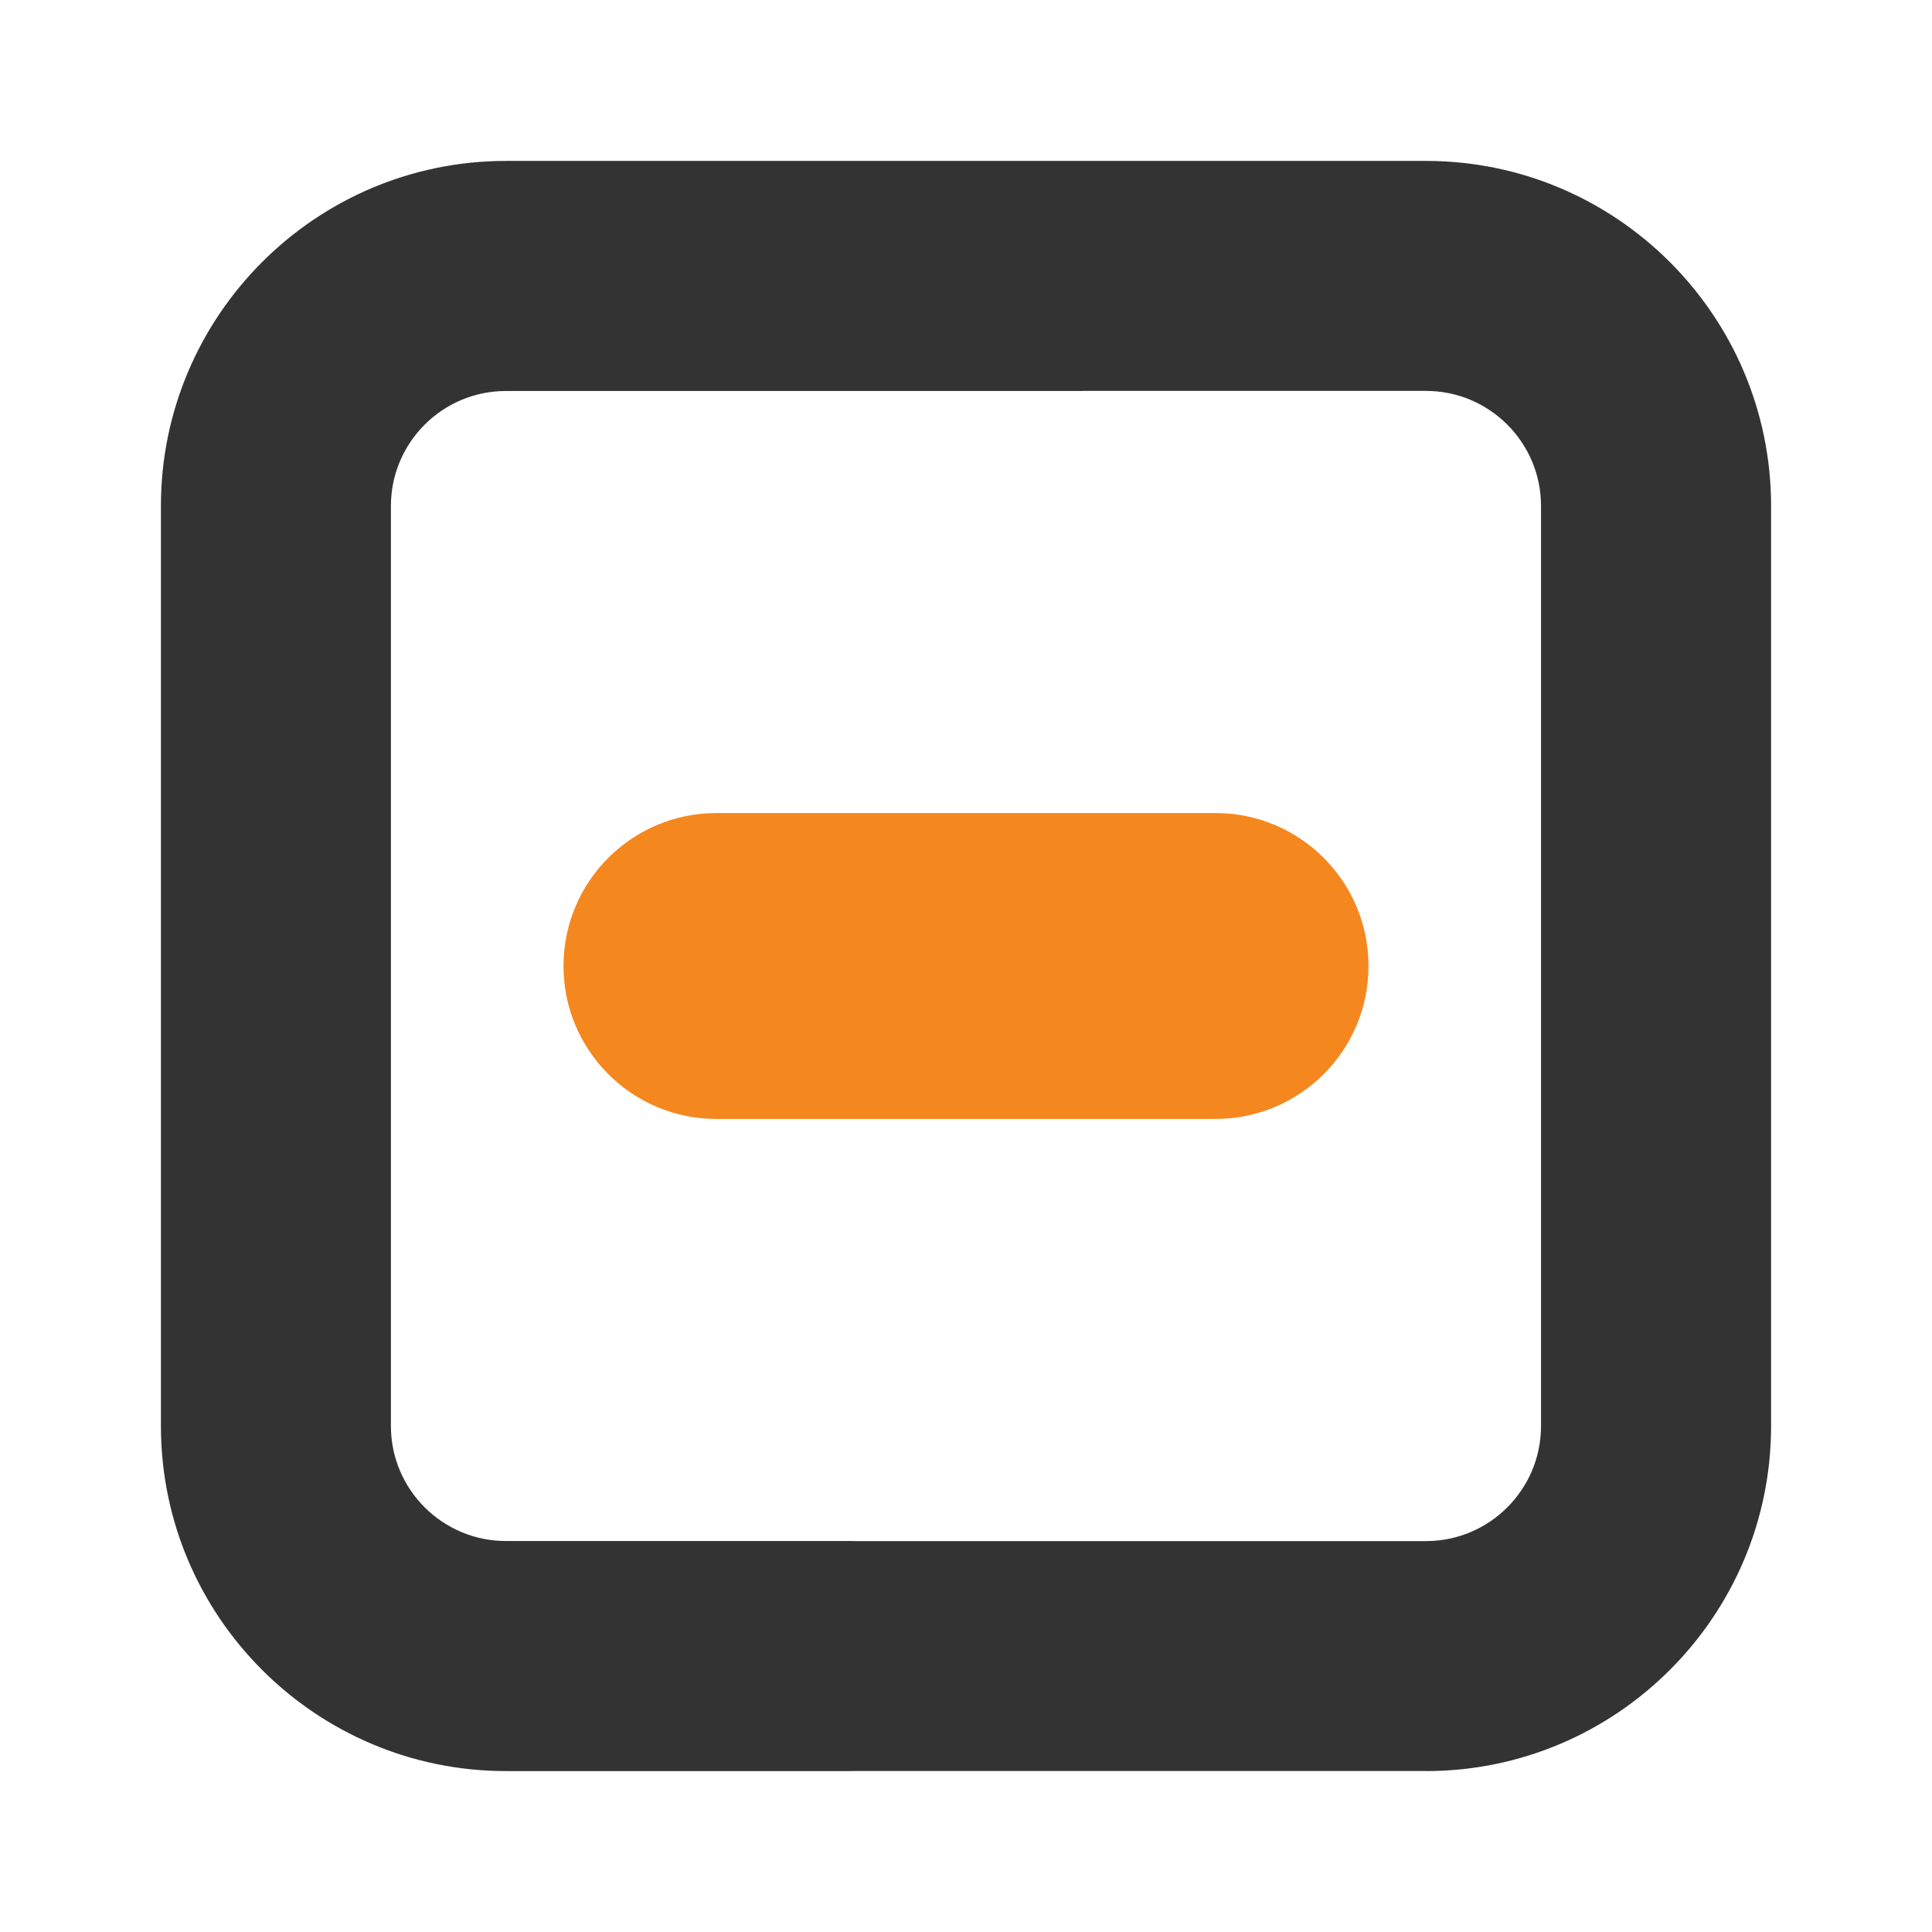
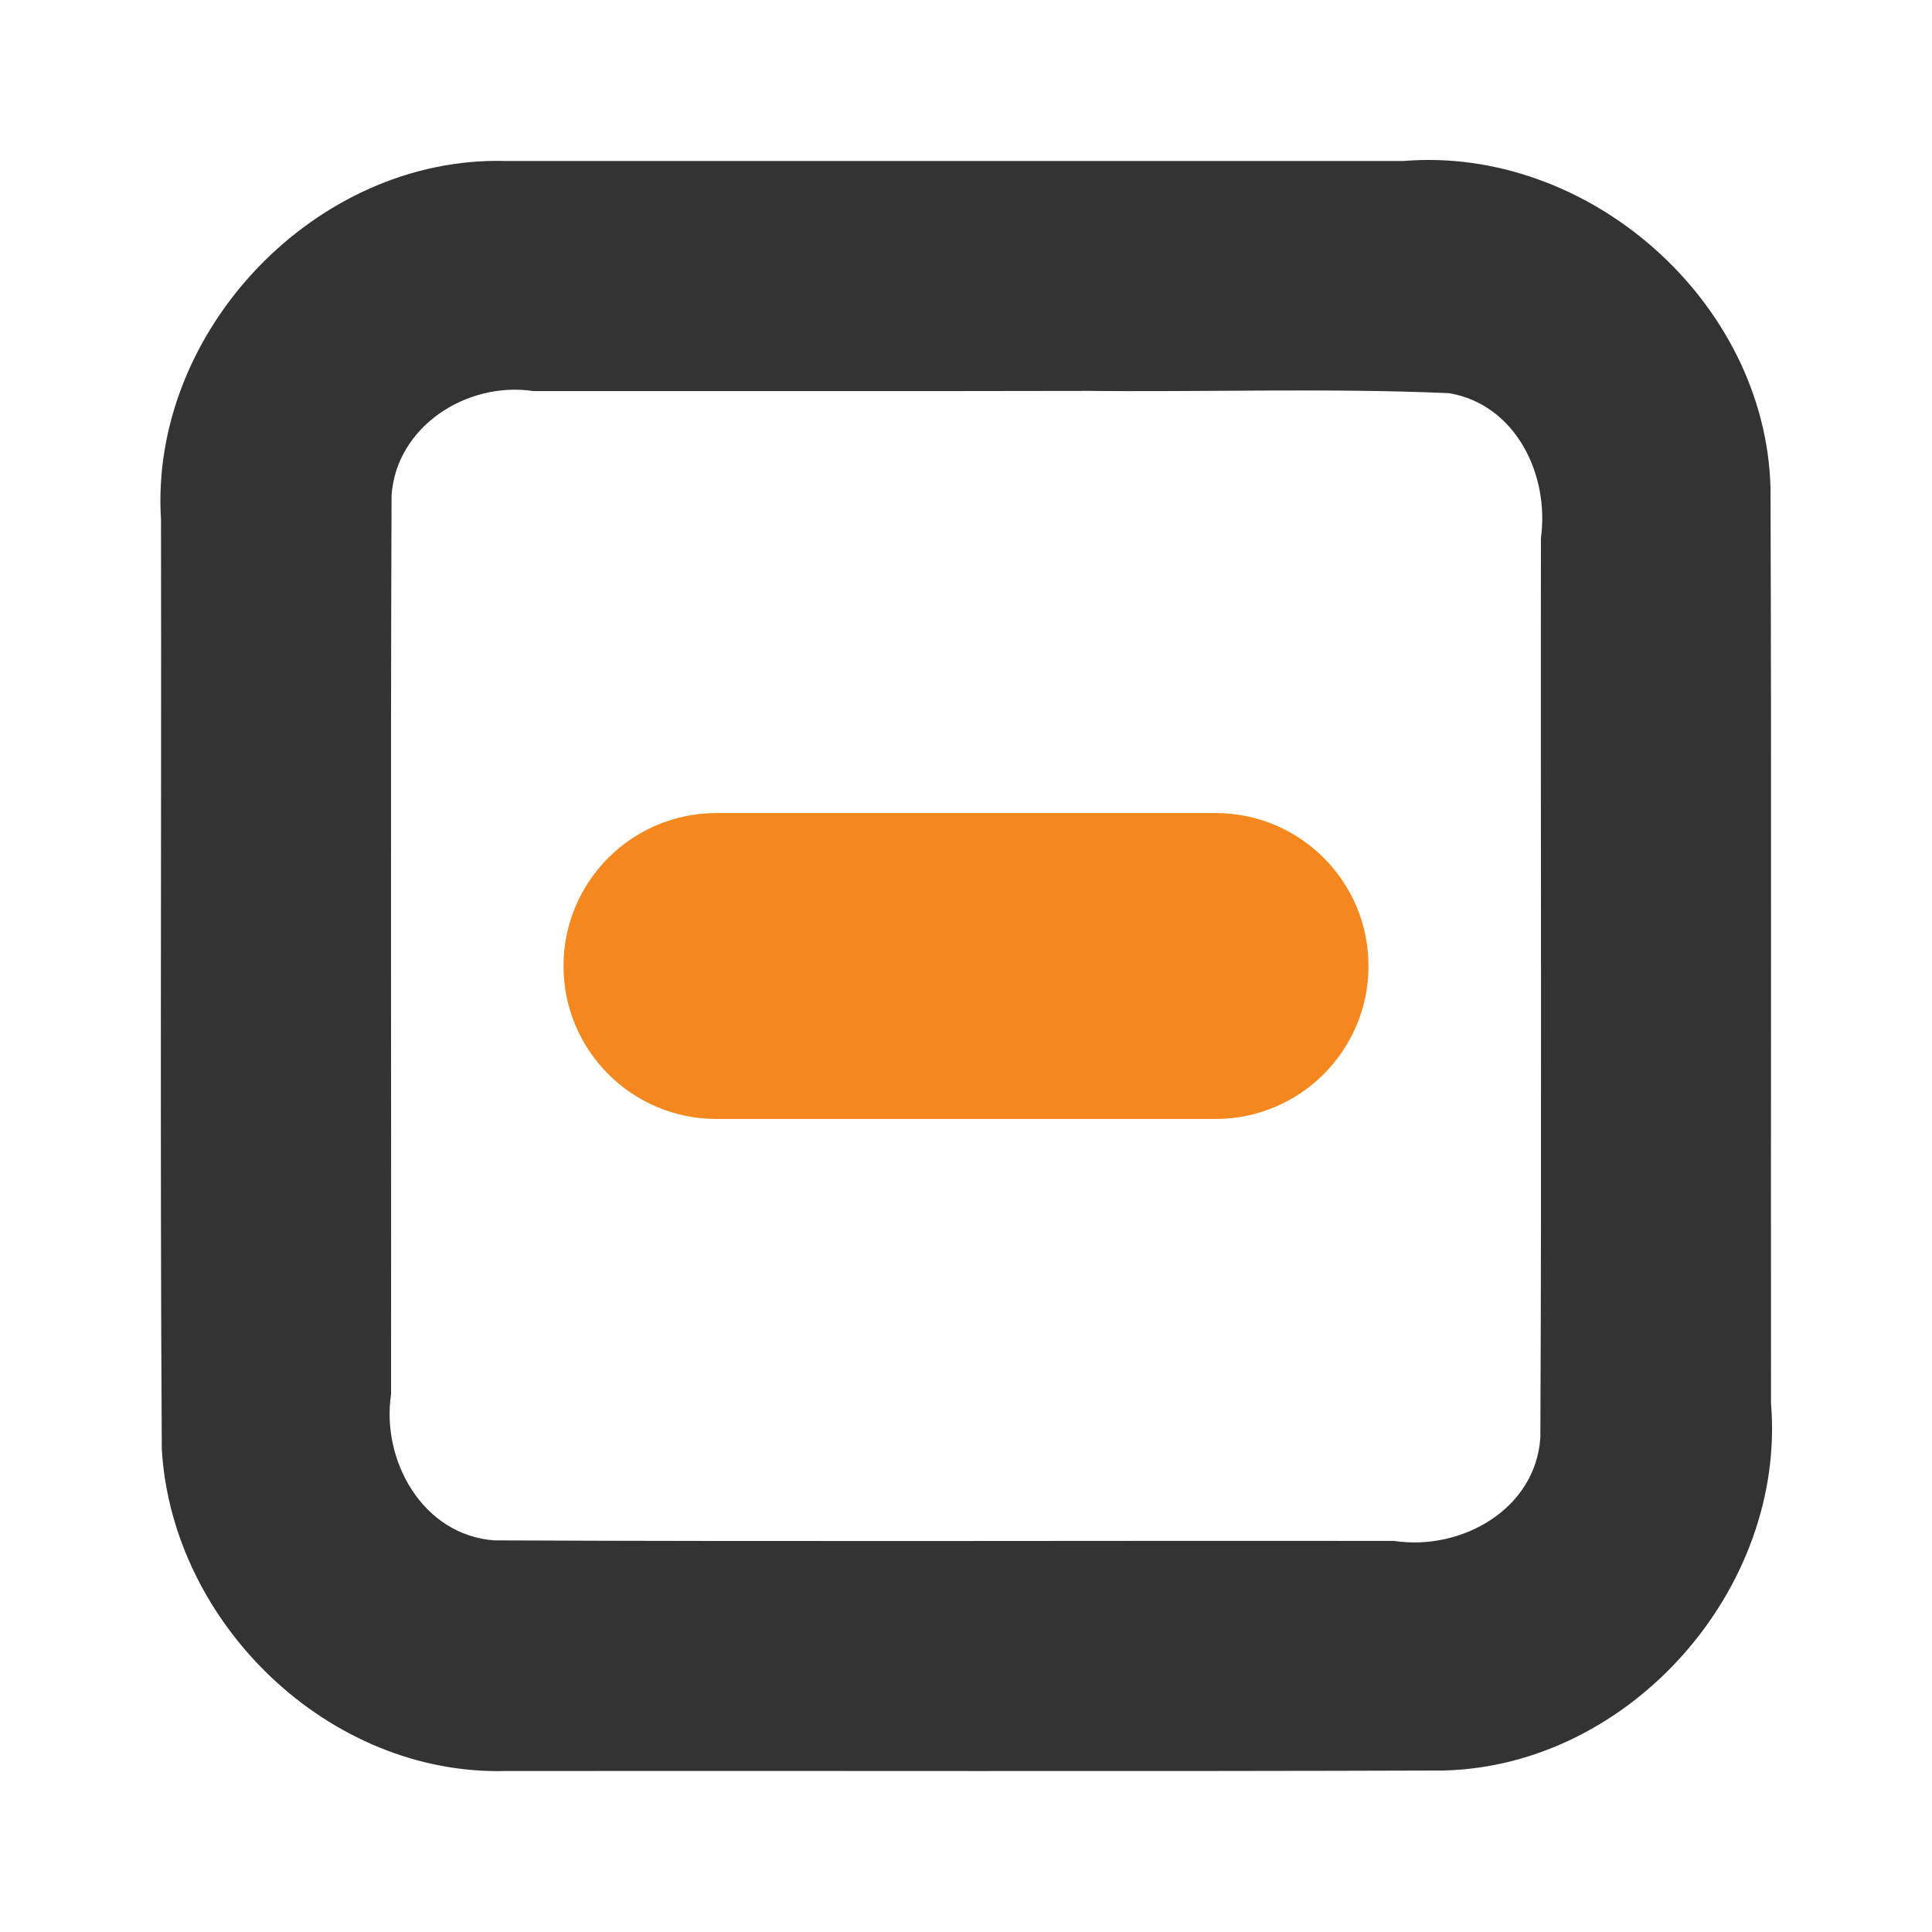
<svg xmlns="http://www.w3.org/2000/svg" width="24" height="24" version="1.2" viewBox="0 0 24 24" id="svg973">
  <defs id="defs977" />
-   <path d="m2 17.714v-11.429c0-2.363 1.923-4.286 4.286-4.286h11.429c2.363 0 4.286 1.923 4.286 4.286v7.143c0 0.79-0.64 1.429-1.429 1.429-0.789 0-1.429-0.639-1.429-1.429v-7.143c0-0.789-0.641-1.429-1.429-1.429h-11.429c-0.787 0-1.429 0.64-1.429 1.429v11.429c0 0.789 0.641 1.429 1.429 1.429h4.286c0.789 0 1.429 0.639 1.429 1.429s-0.64 1.429-1.429 1.429h-4.286c-2.363 0-4.286-1.923-4.286-4.286zm15.714 4.286h-11.429c-2.363 0-4.286-1.923-4.286-4.286v-11.429c0-2.363 1.923-4.286 4.286-4.286h7.143c0.79 0 1.429 0.64 1.429 1.429 0 0.789-0.639 1.429-1.429 1.429h-7.143c-0.789 0-1.429 0.641-1.429 1.429v11.429c0 0.787 0.64 1.429 1.429 1.429h11.429c0.789 0 1.429-0.641 1.429-1.429v-4.286c0-0.789 0.639-1.429 1.429-1.429s1.429 0.64 1.429 1.429v4.286c0 2.363-1.923 4.286-4.286 4.286z" fill="#333" stroke-width="1.429" id="path969" />
+   <path id="path969" style="fill:#333333;fill-opacity:1" d="M 6.285,2 C 3.93,1.932 1.853,4.112 2,6.455 2.007,10.305 1.986,14.156 2.01,18.005 2.14,20.174 4.087,22.059 6.285,22 c 3.883,-0.004 7.767,0.007 11.65,-0.006 C 20.253,21.936 22.191,19.735 22,17.432 21.996,13.643 22.007,9.854 21.994,6.065 21.936,3.747 19.735,1.809 17.432,2 13.716,2 10.001,2 6.285,2 Z m 7.162,2.855 c 1.518,0.018 3.04,-0.037 4.555,0.029 0.832,0.143 1.247,1.02 1.14,1.797 -0.005,3.726 0.01,7.453 -0.007,11.179 -0.062,0.897 -0.99,1.407 -1.816,1.282 -3.726,-0.005 -7.453,0.01 -11.179,-0.007 -0.889,-0.065 -1.406,-0.991 -1.282,-1.816 0.004,-3.721 -0.008,-7.442 0.006,-11.162 0.057,-0.863 0.941,-1.423 1.761,-1.299 2.274,-0.001 4.549,0.003 6.823,-0.002 z" />
  <rect x="7" y="10.1" width="10" height="3.8" rx="1.9" ry="1.9" fill="#f5871f" stroke-linecap="round" stroke-linejoin="round" stroke-width="1.111" id="rect971" />
</svg>
